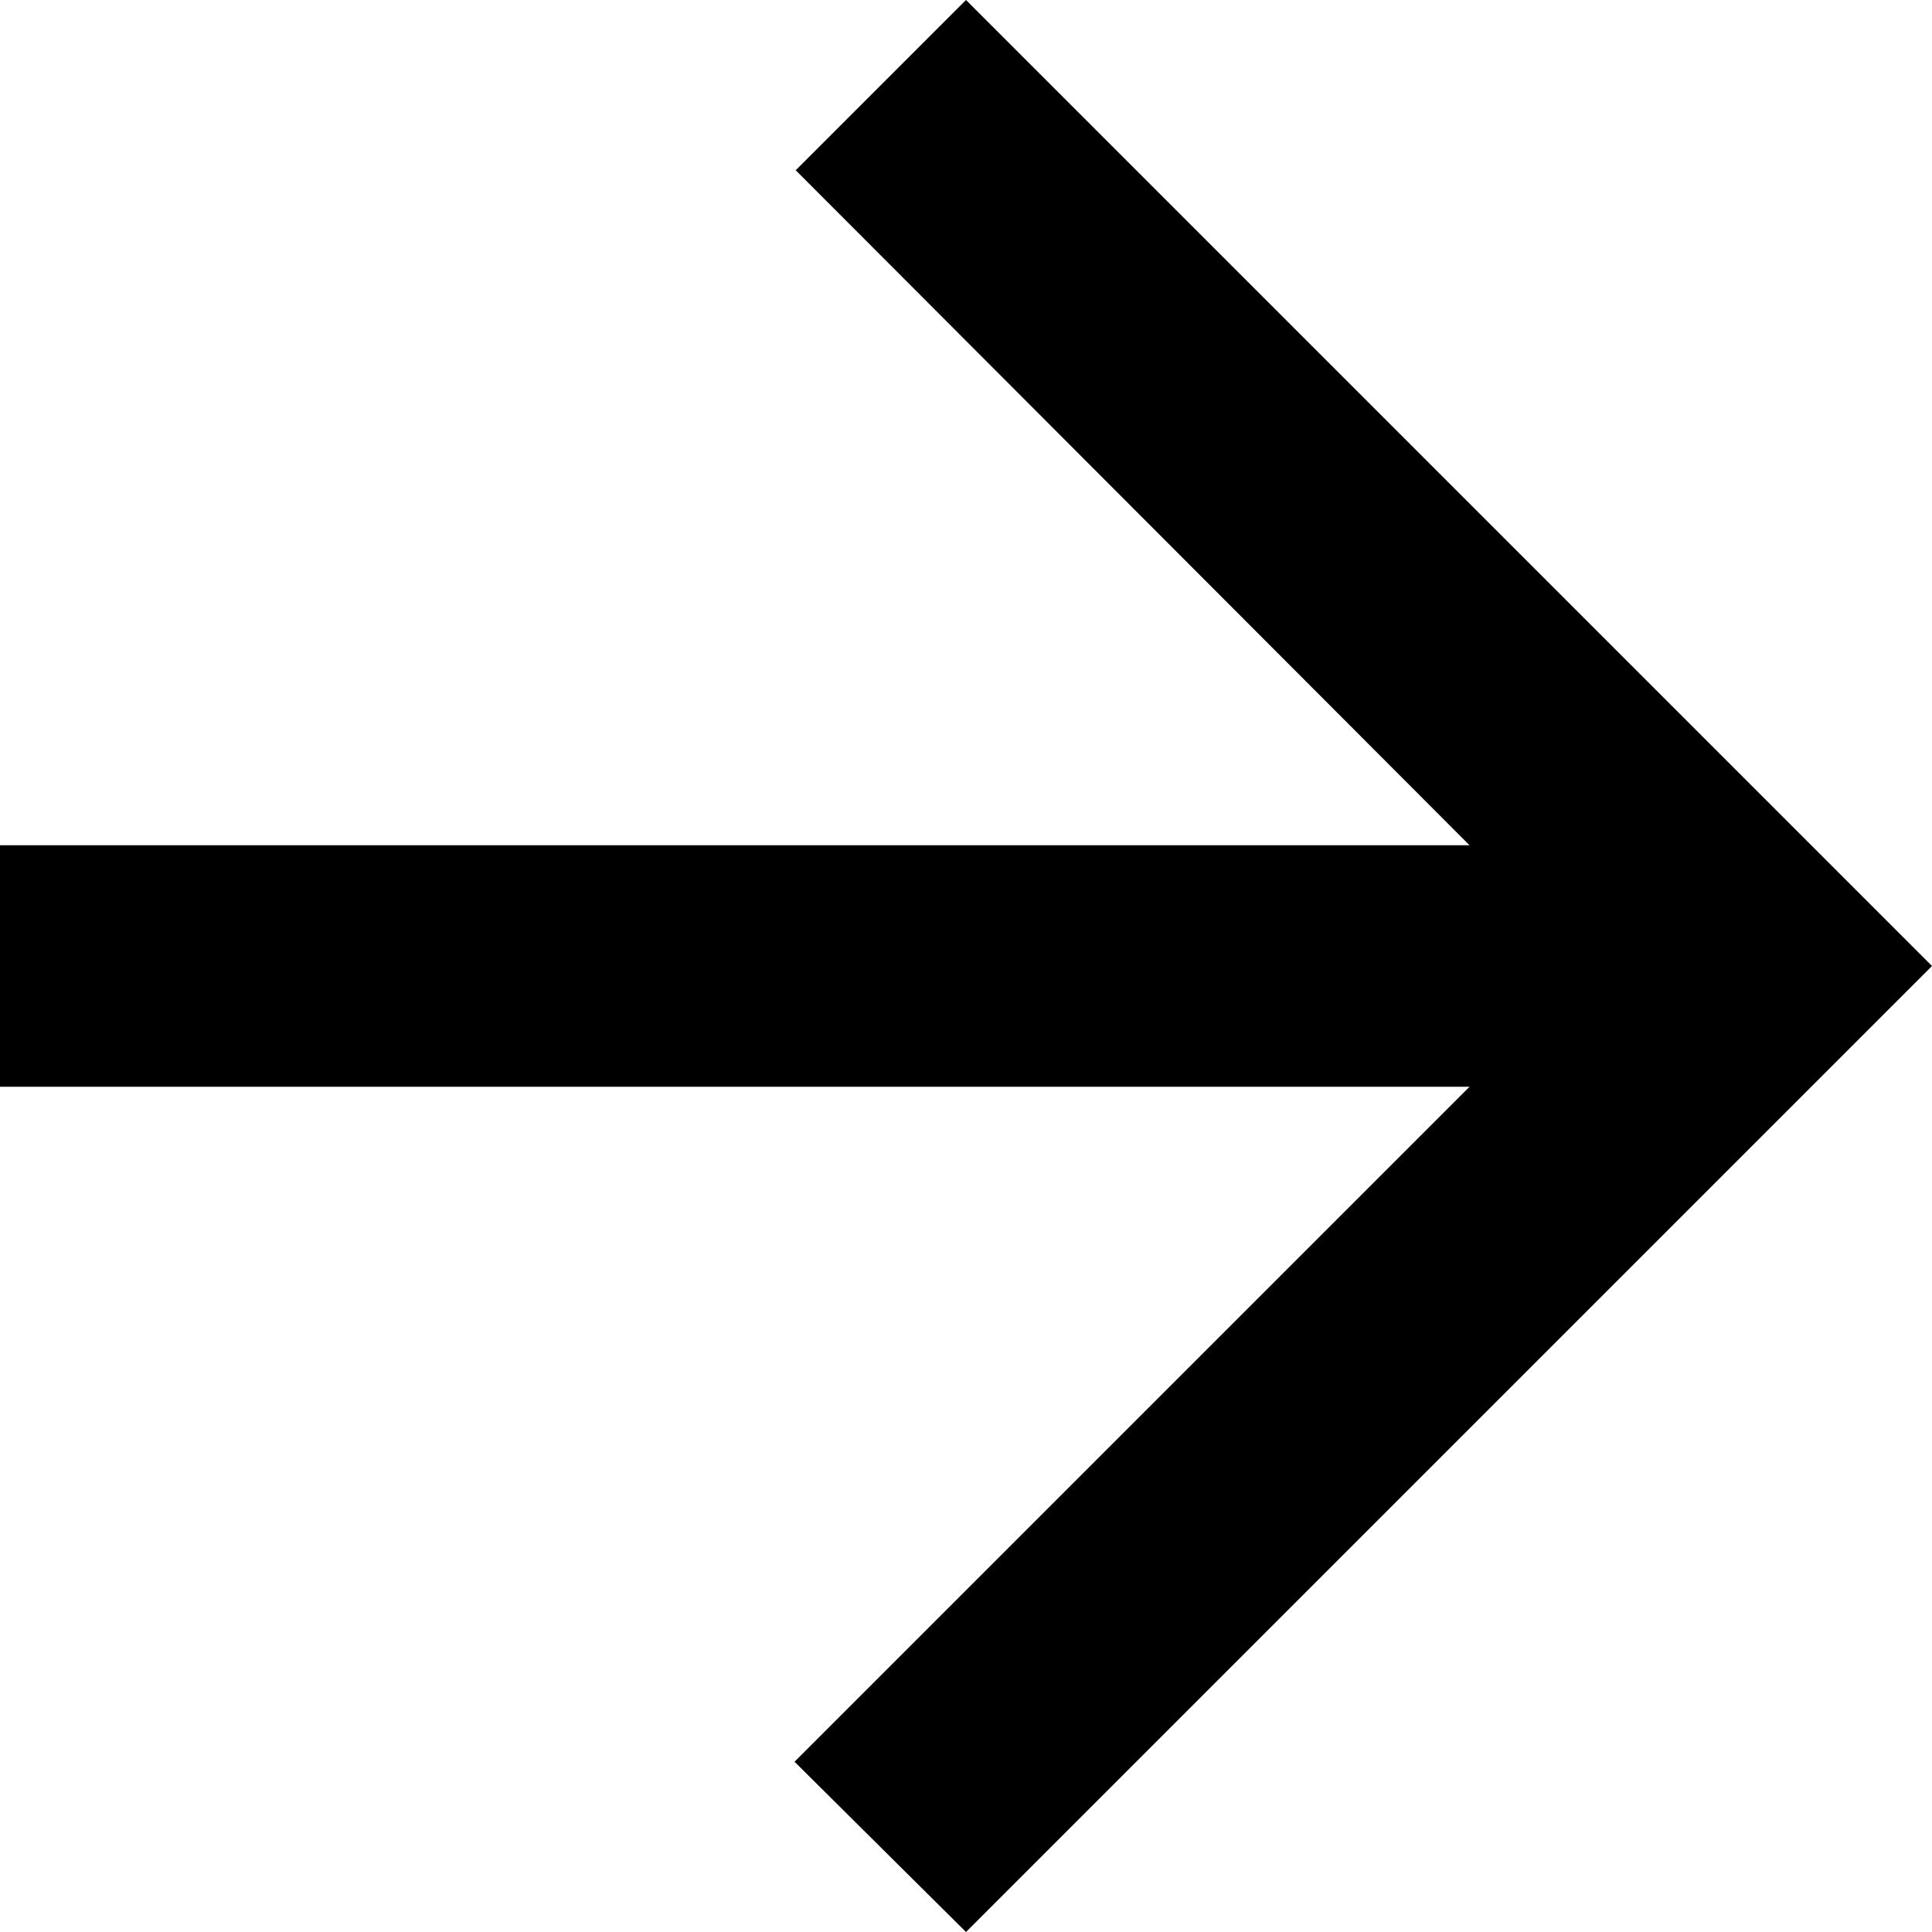
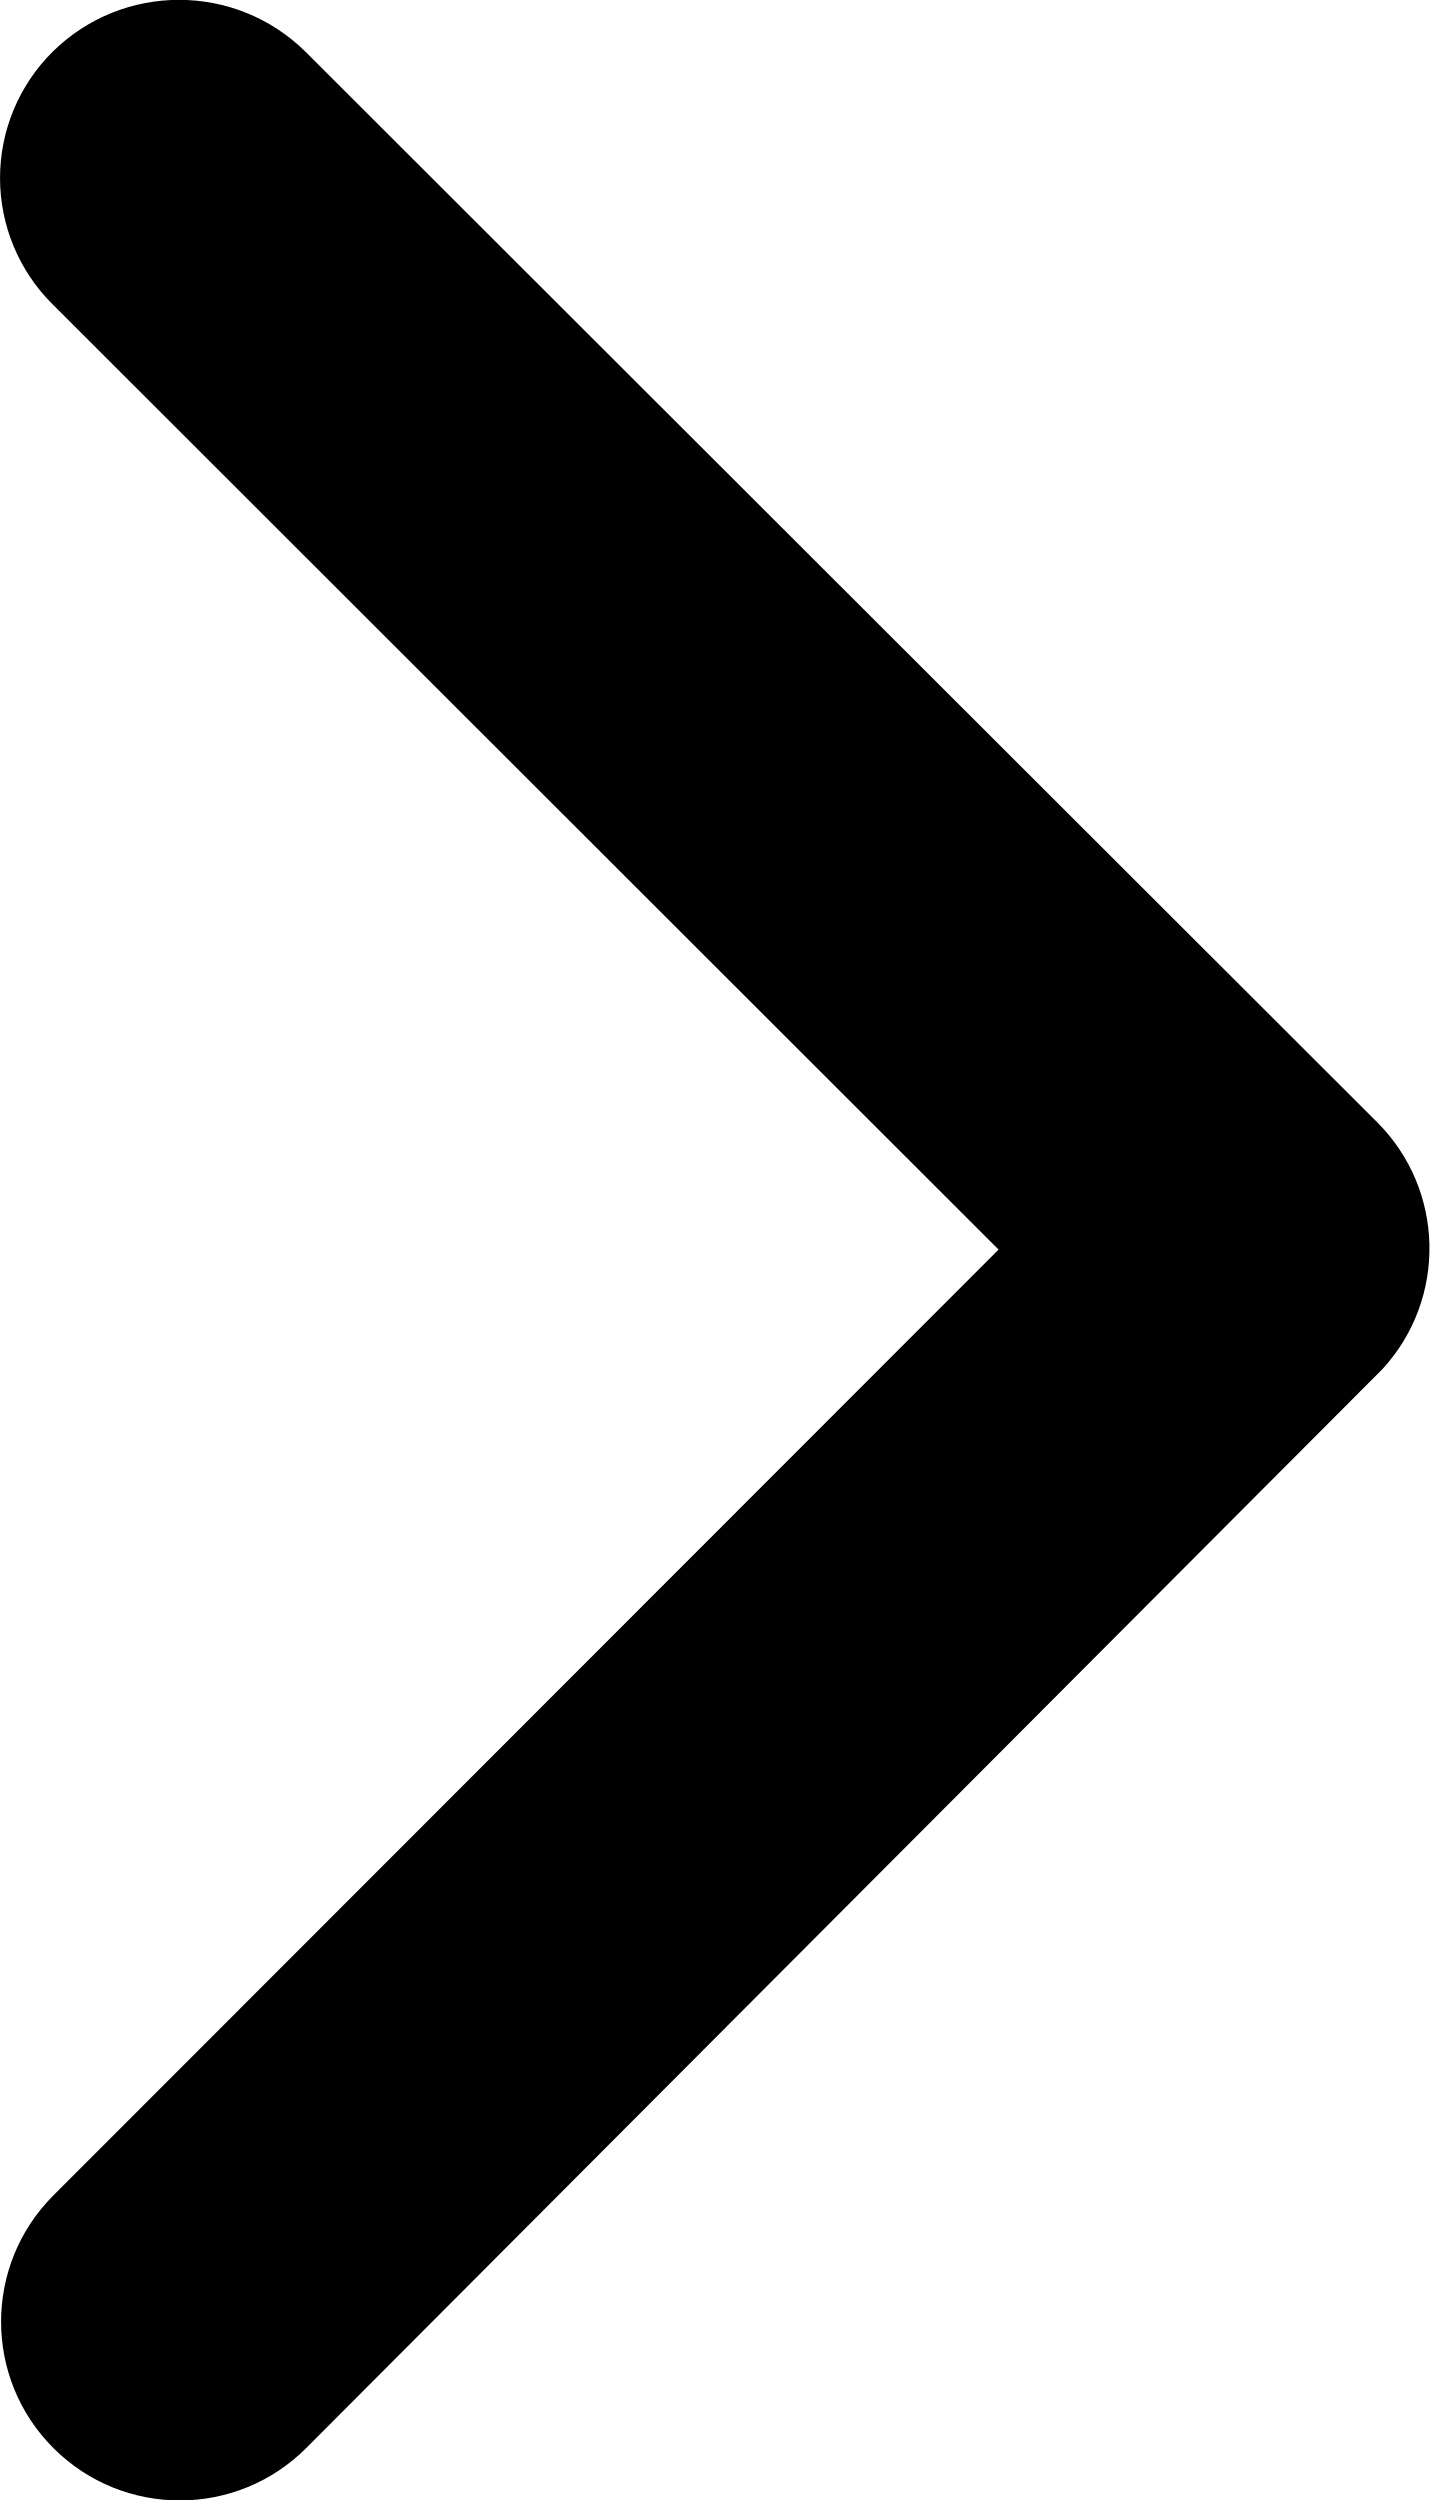
- <svg xmlns="http://www.w3.org/2000/svg">
-   <path id="Icon_material-arrow_back" data-name="Icon material-arrow_back" d="M30,16.5H11.745L20.13,8.115,18,6,6,18,18,30l2.115-2.115L11.745,19.5H30Z" transform="translate(30 30) rotate(180)" />
+ <svg xmlns="http://www.w3.org/2000/svg" viewBox="0 0 13.503 23.616">
+   <path d="M20.679,18,11.742,9.07a1.681,1.681,0,0,1,0-2.384,1.7,1.7,0,0,1,2.391,0L24.258,16.8a1.685,1.685,0,0,1,.049,2.327L14.14,29.32a1.688,1.688,0,0,1-2.391-2.384Z" transform="translate(-11.246 -6.196)" />
</svg>
